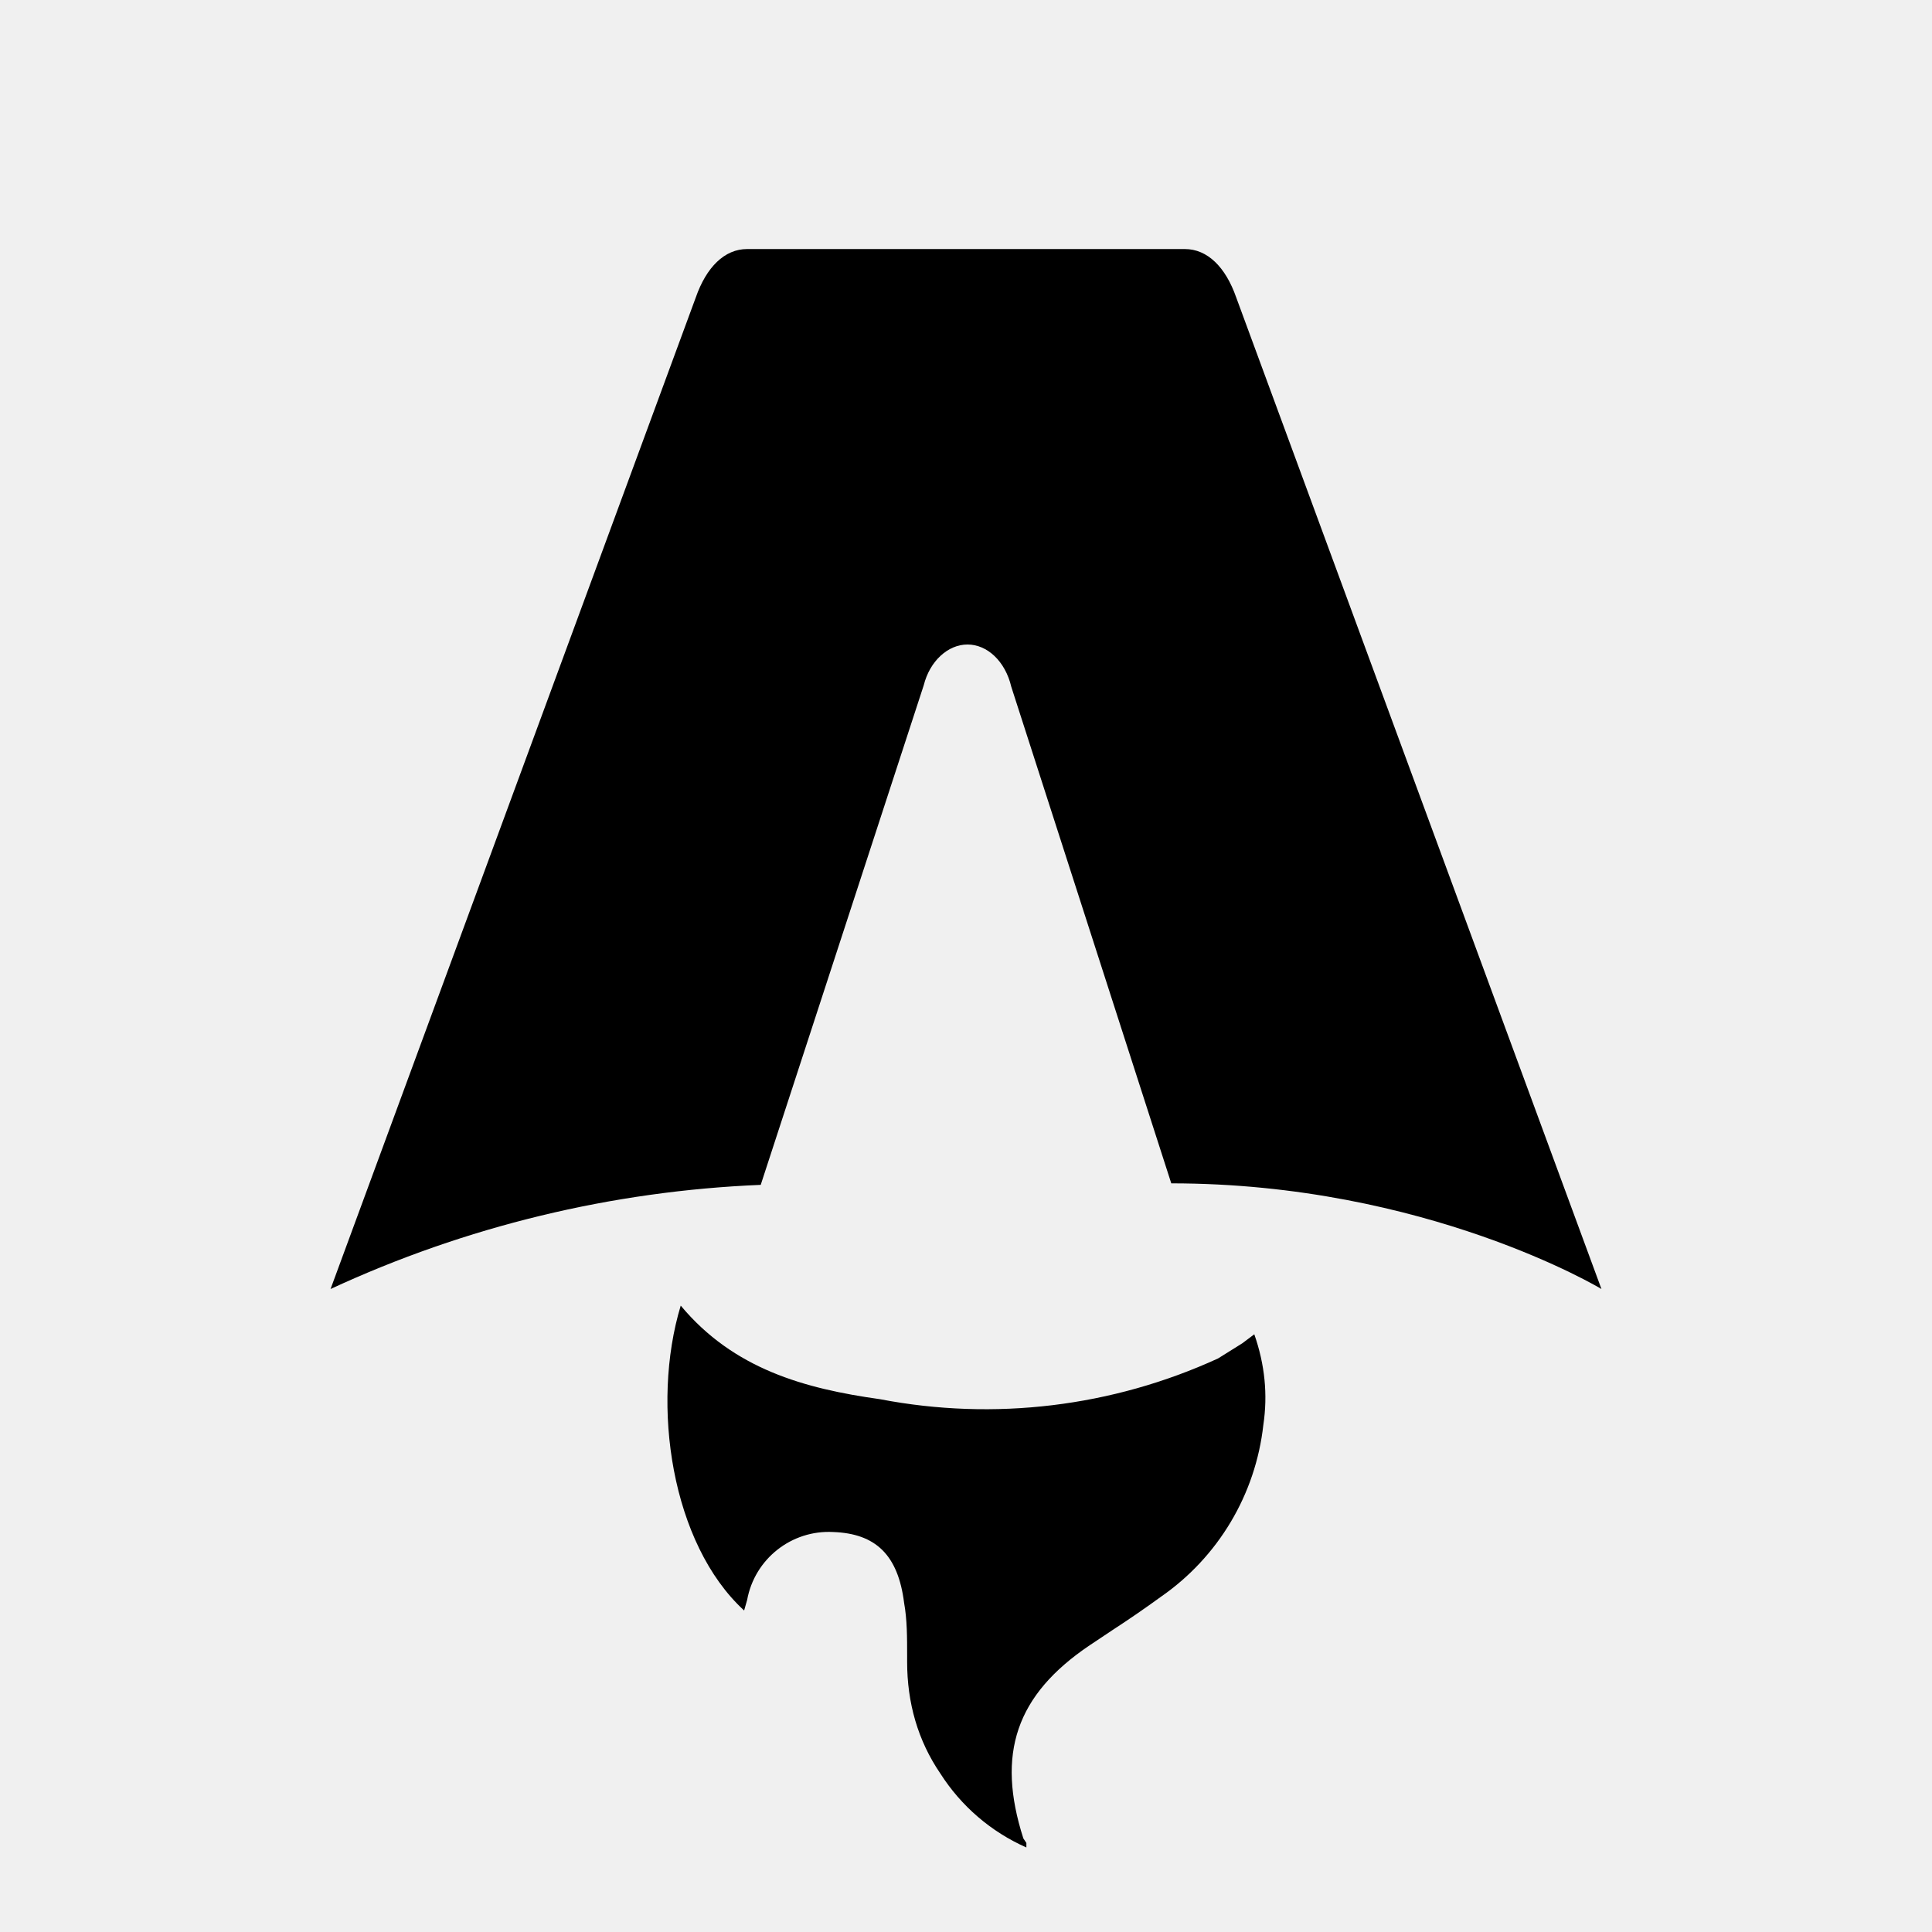
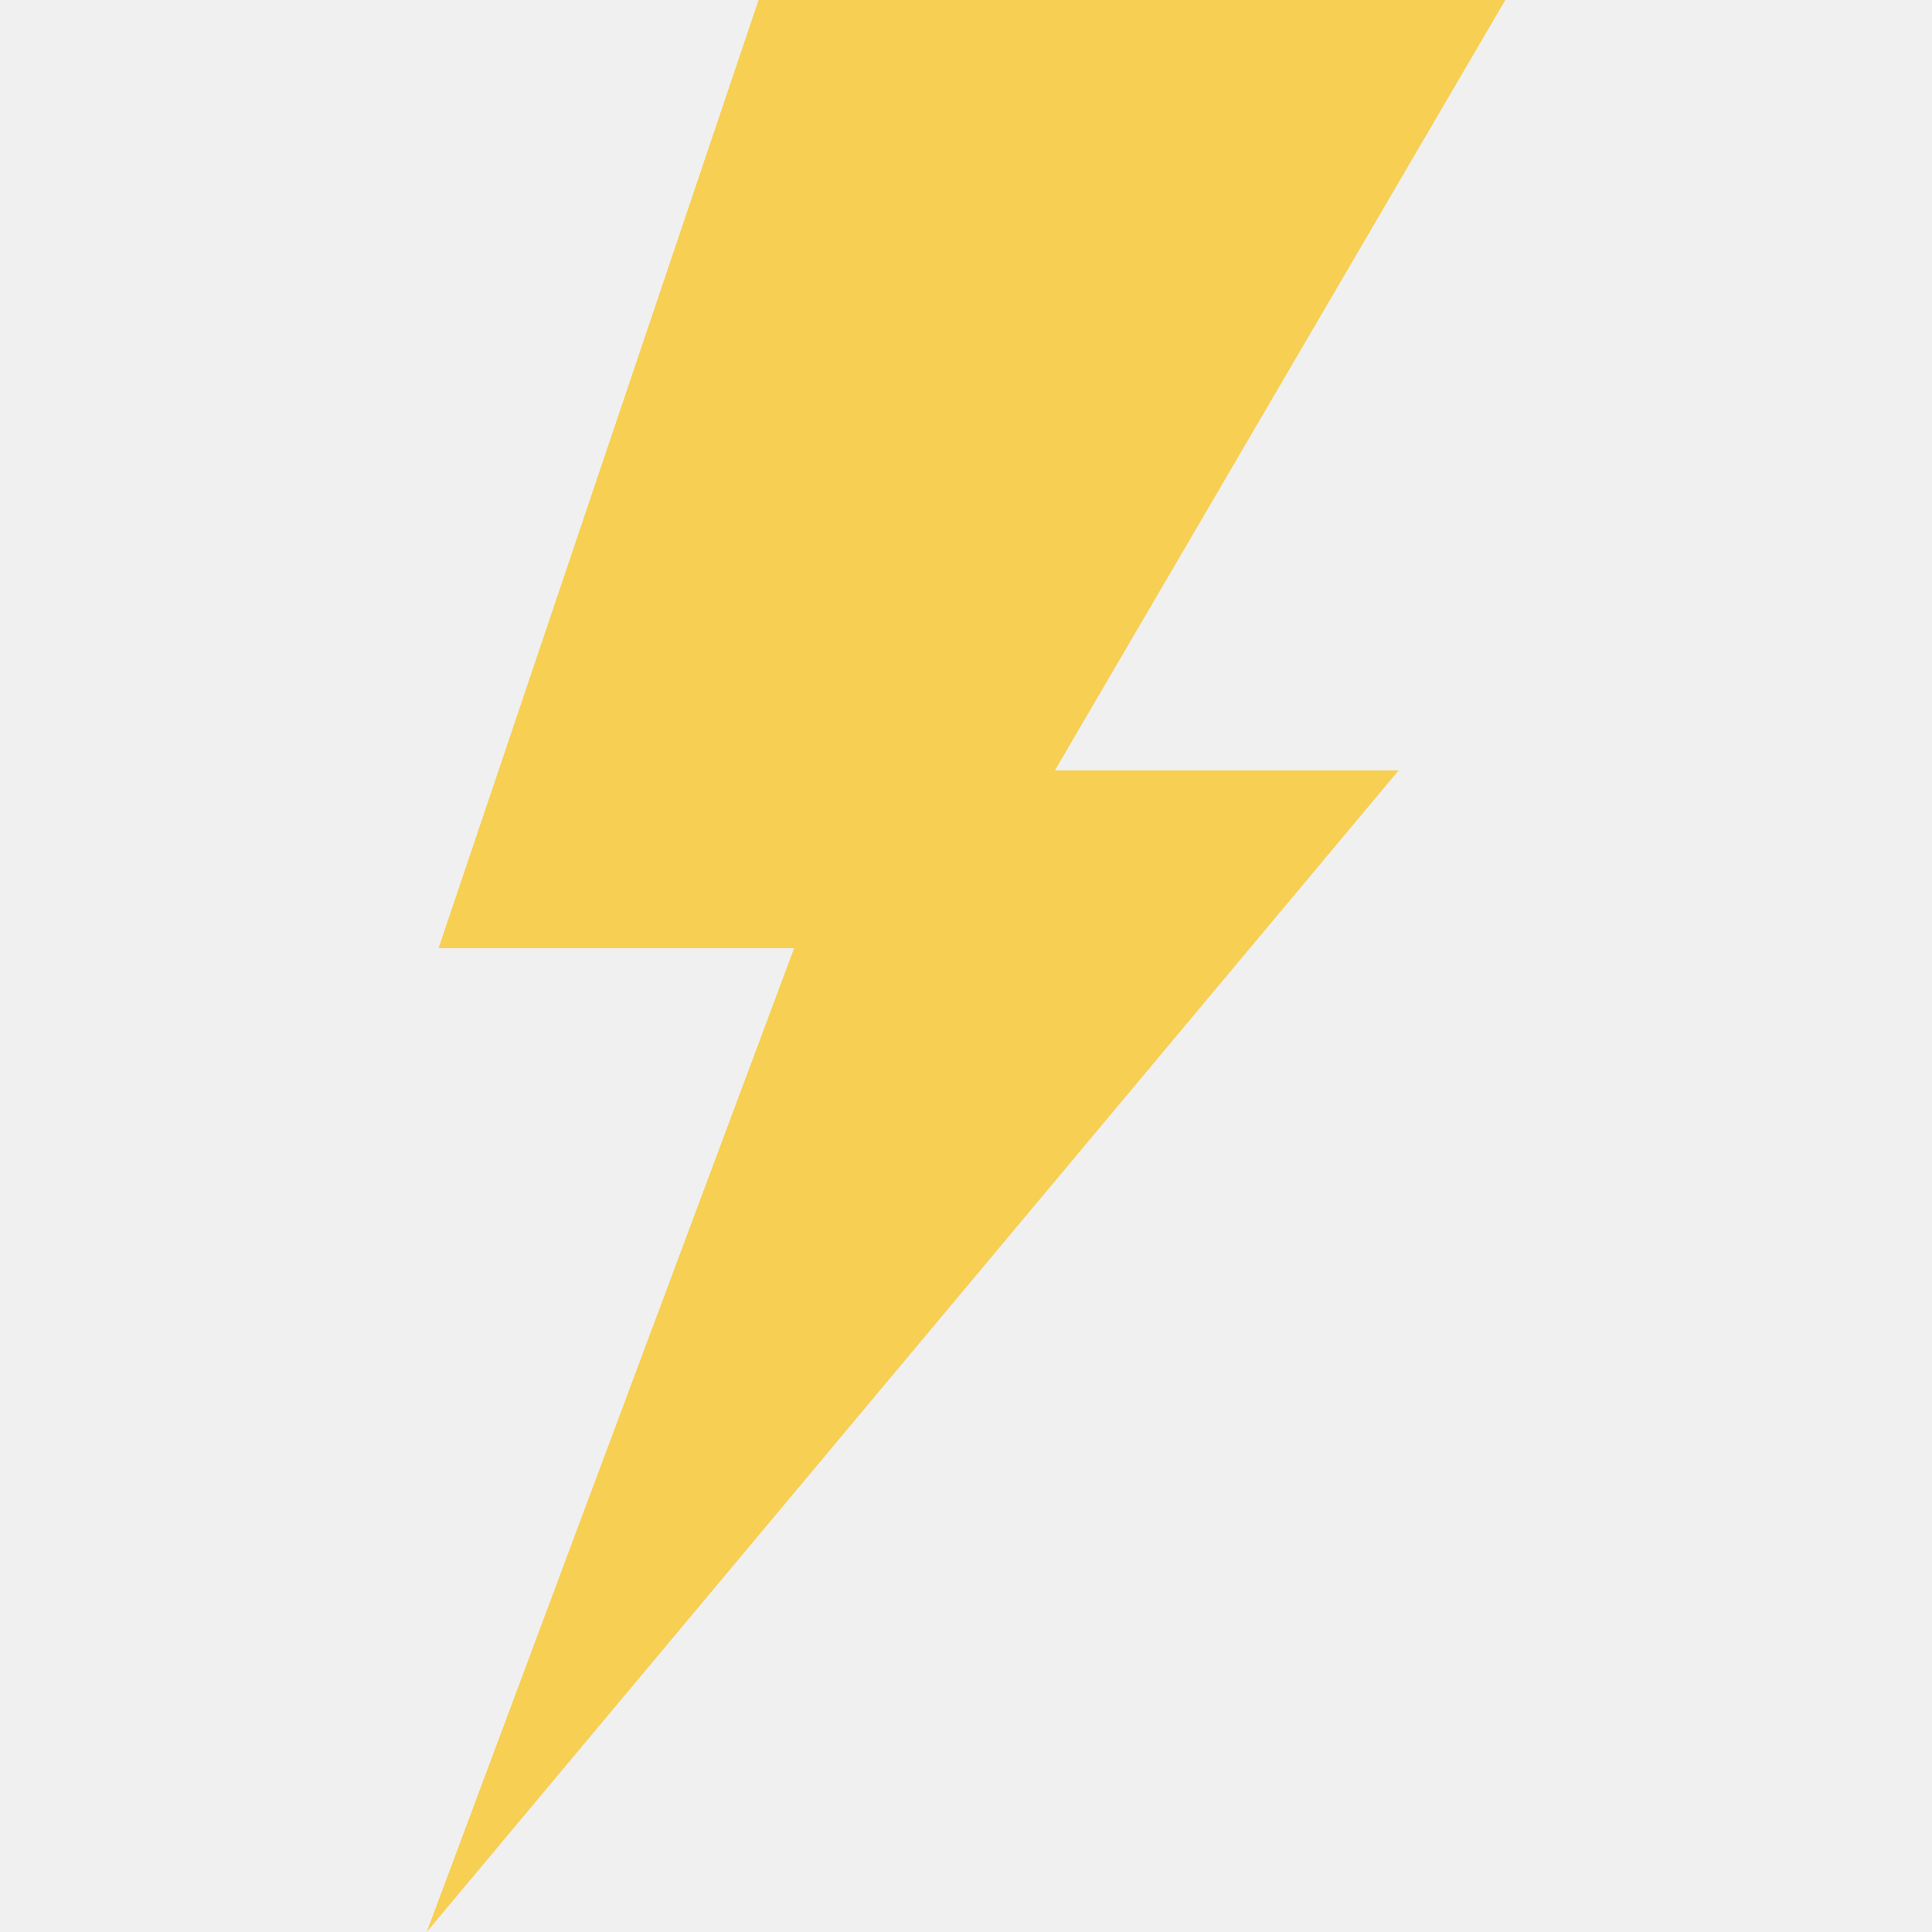
- <svg xmlns="http://www.w3.org/2000/svg" fill="none" viewBox="0 0 128 128">
-   <path d="M50.4 78.5a75.1 75.1 0 0 0-28.5 6.9l24.2-65.7c.7-2 1.9-3.2 3.4-3.2h29c1.5 0 2.7 1.2 3.4 3.2l24.2 65.7s-11.6-7-28.5-7L67 45.5c-.4-1.7-1.6-2.8-2.9-2.8-1.3 0-2.5 1.1-2.9 2.7L50.4 78.5Zm-1.1 28.2Zm-4.2-20.2c-2 6.6-.6 15.8 4.2 20.2a17.5 17.5 0 0 1 .2-.7 5.5 5.5 0 0 1 5.7-4.5c2.8.1 4.3 1.5 4.7 4.7.2 1.1.2 2.3.2 3.5v.4c0 2.7.7 5.2 2.2 7.4a13 13 0 0 0 5.7 4.9v-.3l-.2-.3c-1.8-5.6-.5-9.5 4.4-12.8l1.5-1a73 73 0 0 0 3.2-2.2 16 16 0 0 0 6.8-11.4c.3-2 .1-4-.6-6l-.8.6-1.6 1a37 37 0 0 1-22.4 2.7c-5-.7-9.7-2-13.2-6.2Z" />
-   <style>
-         path { fill: #000; }
-         @media (prefers-color-scheme: dark) {
-             path { fill: #FFF; }
-         }
-     </style>
+ <svg xmlns="http://www.w3.org/2000/svg" height="800px" width="800px" version="1.1" id="Layer_1" viewBox="0 0 400 400" xml:space="preserve">
+   <g>
+     <polygon style="fill:#F7CF52;" points="157.055,0 90.798,196.319 164.417,196.319 88.344,400 289.571,159.509 218.405,159.509    311.656,0  " />
+   </g>
</svg>
